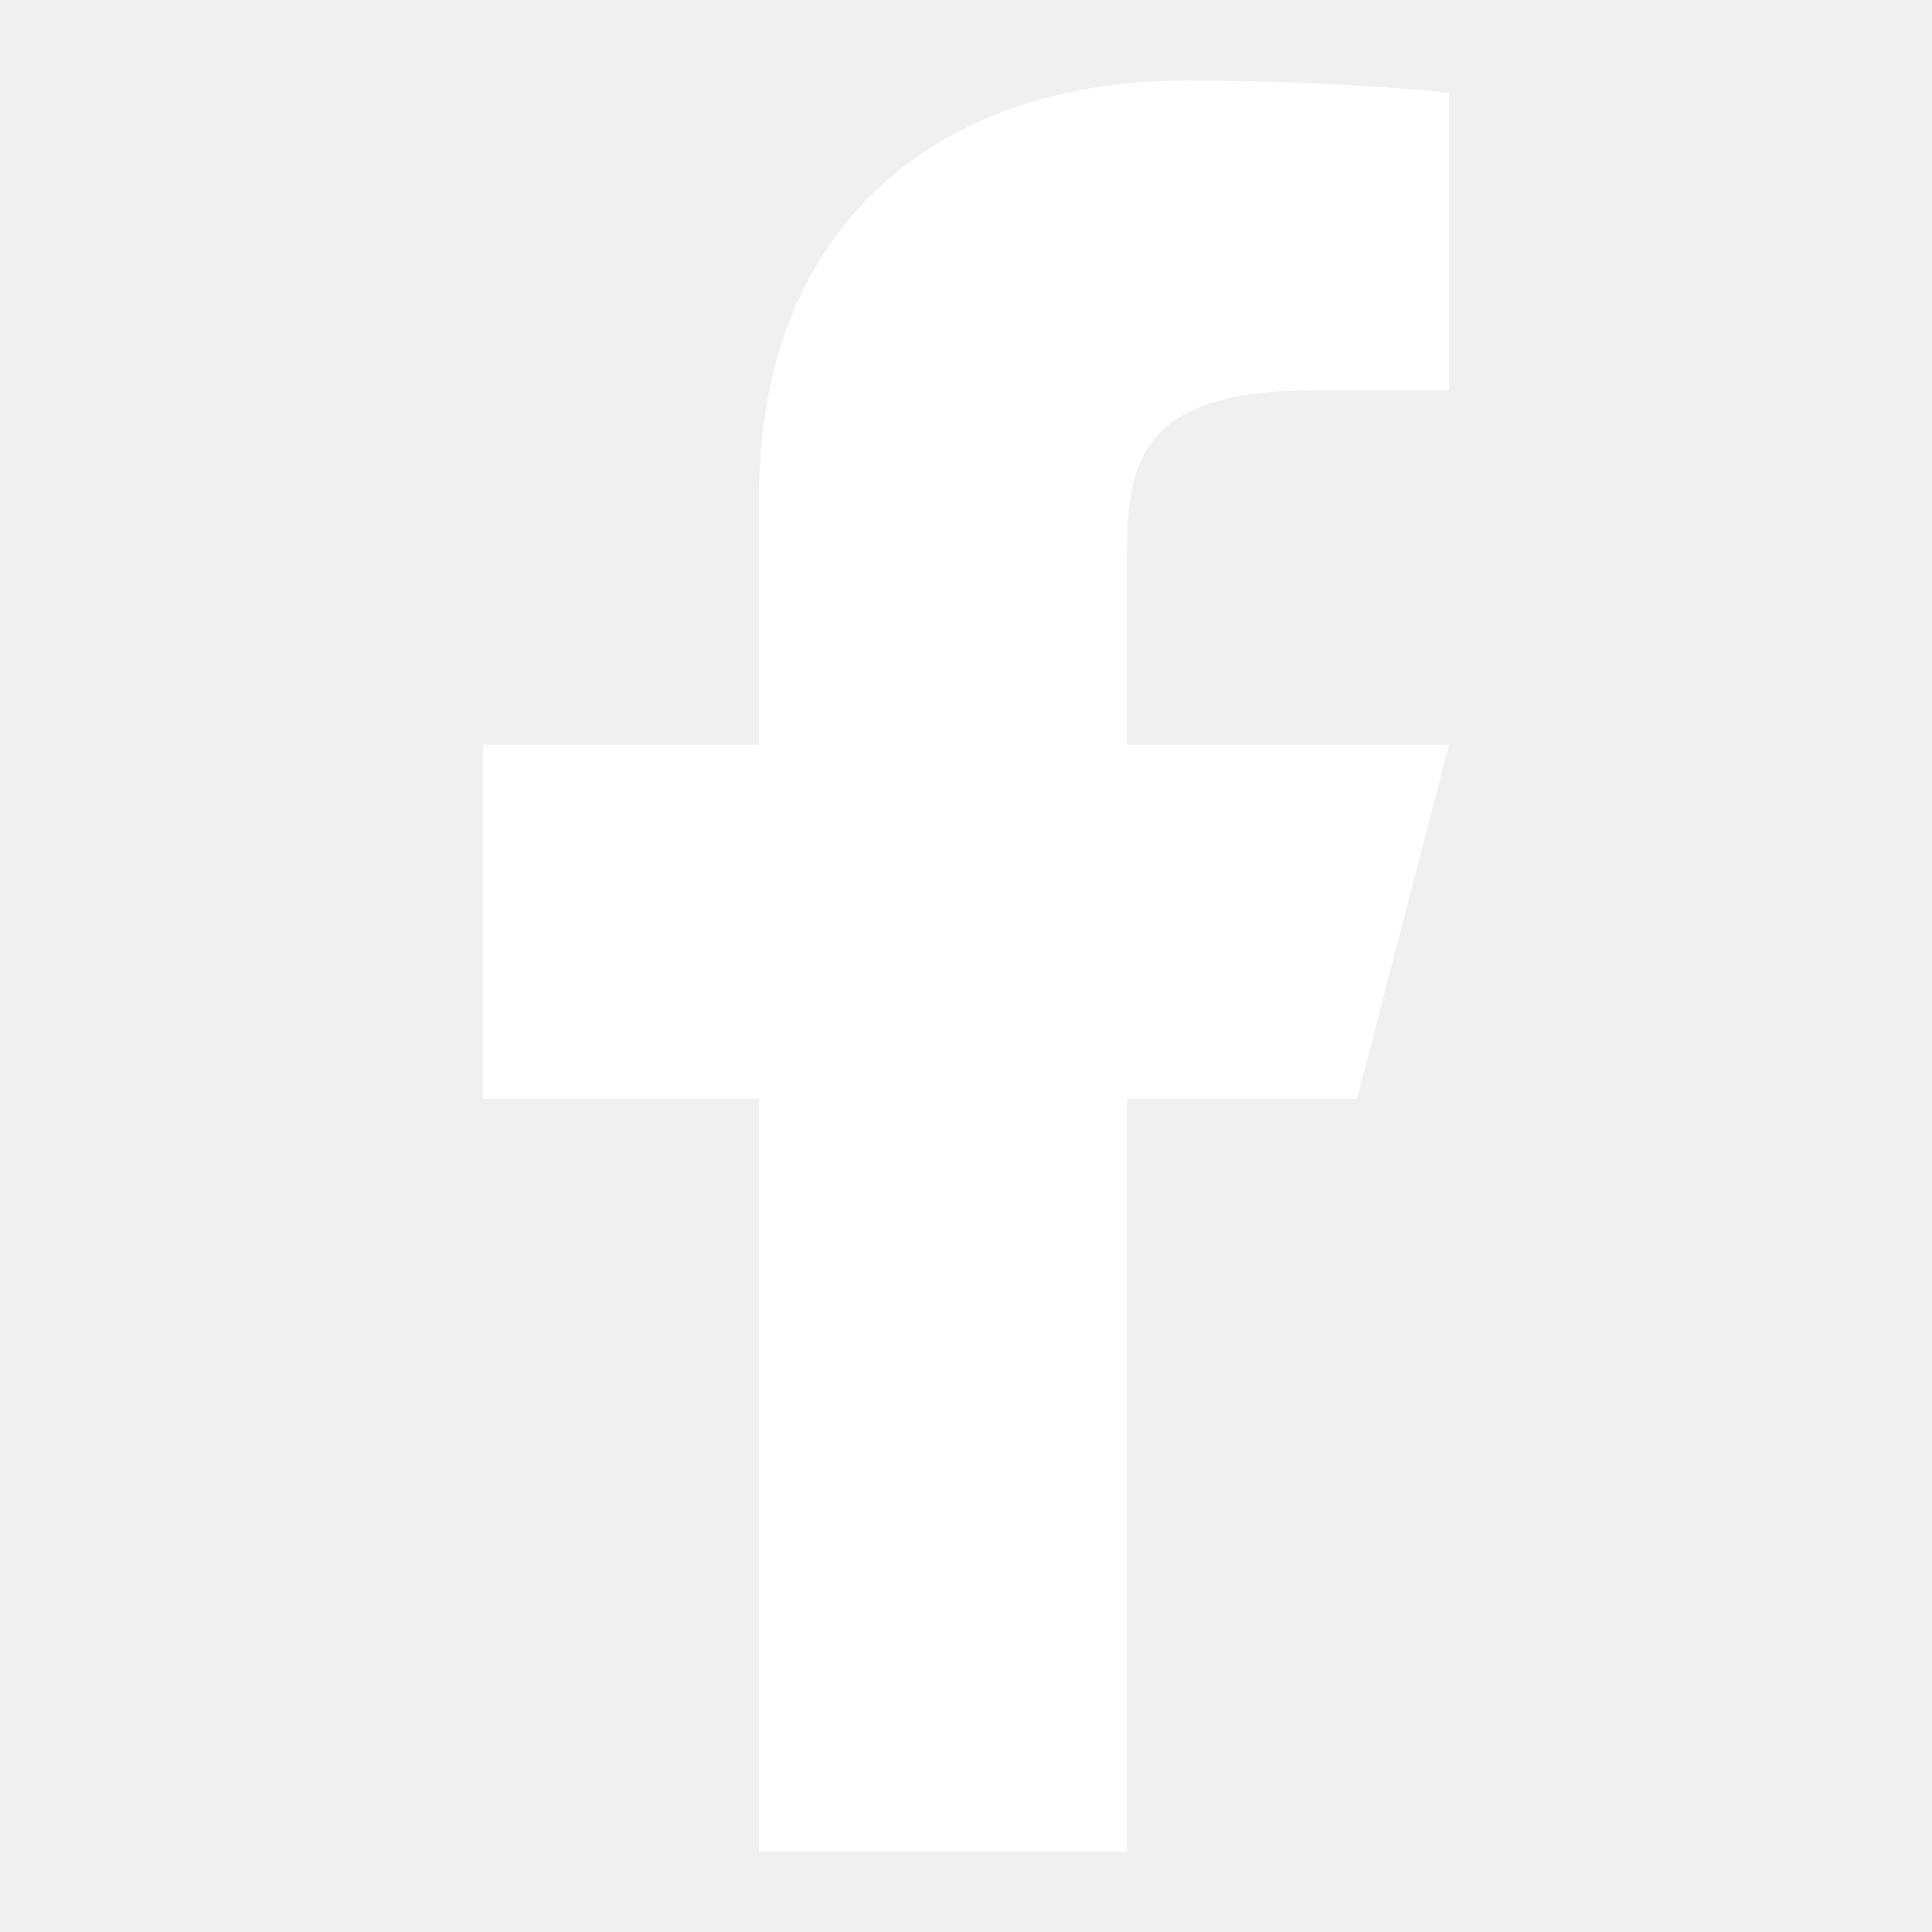
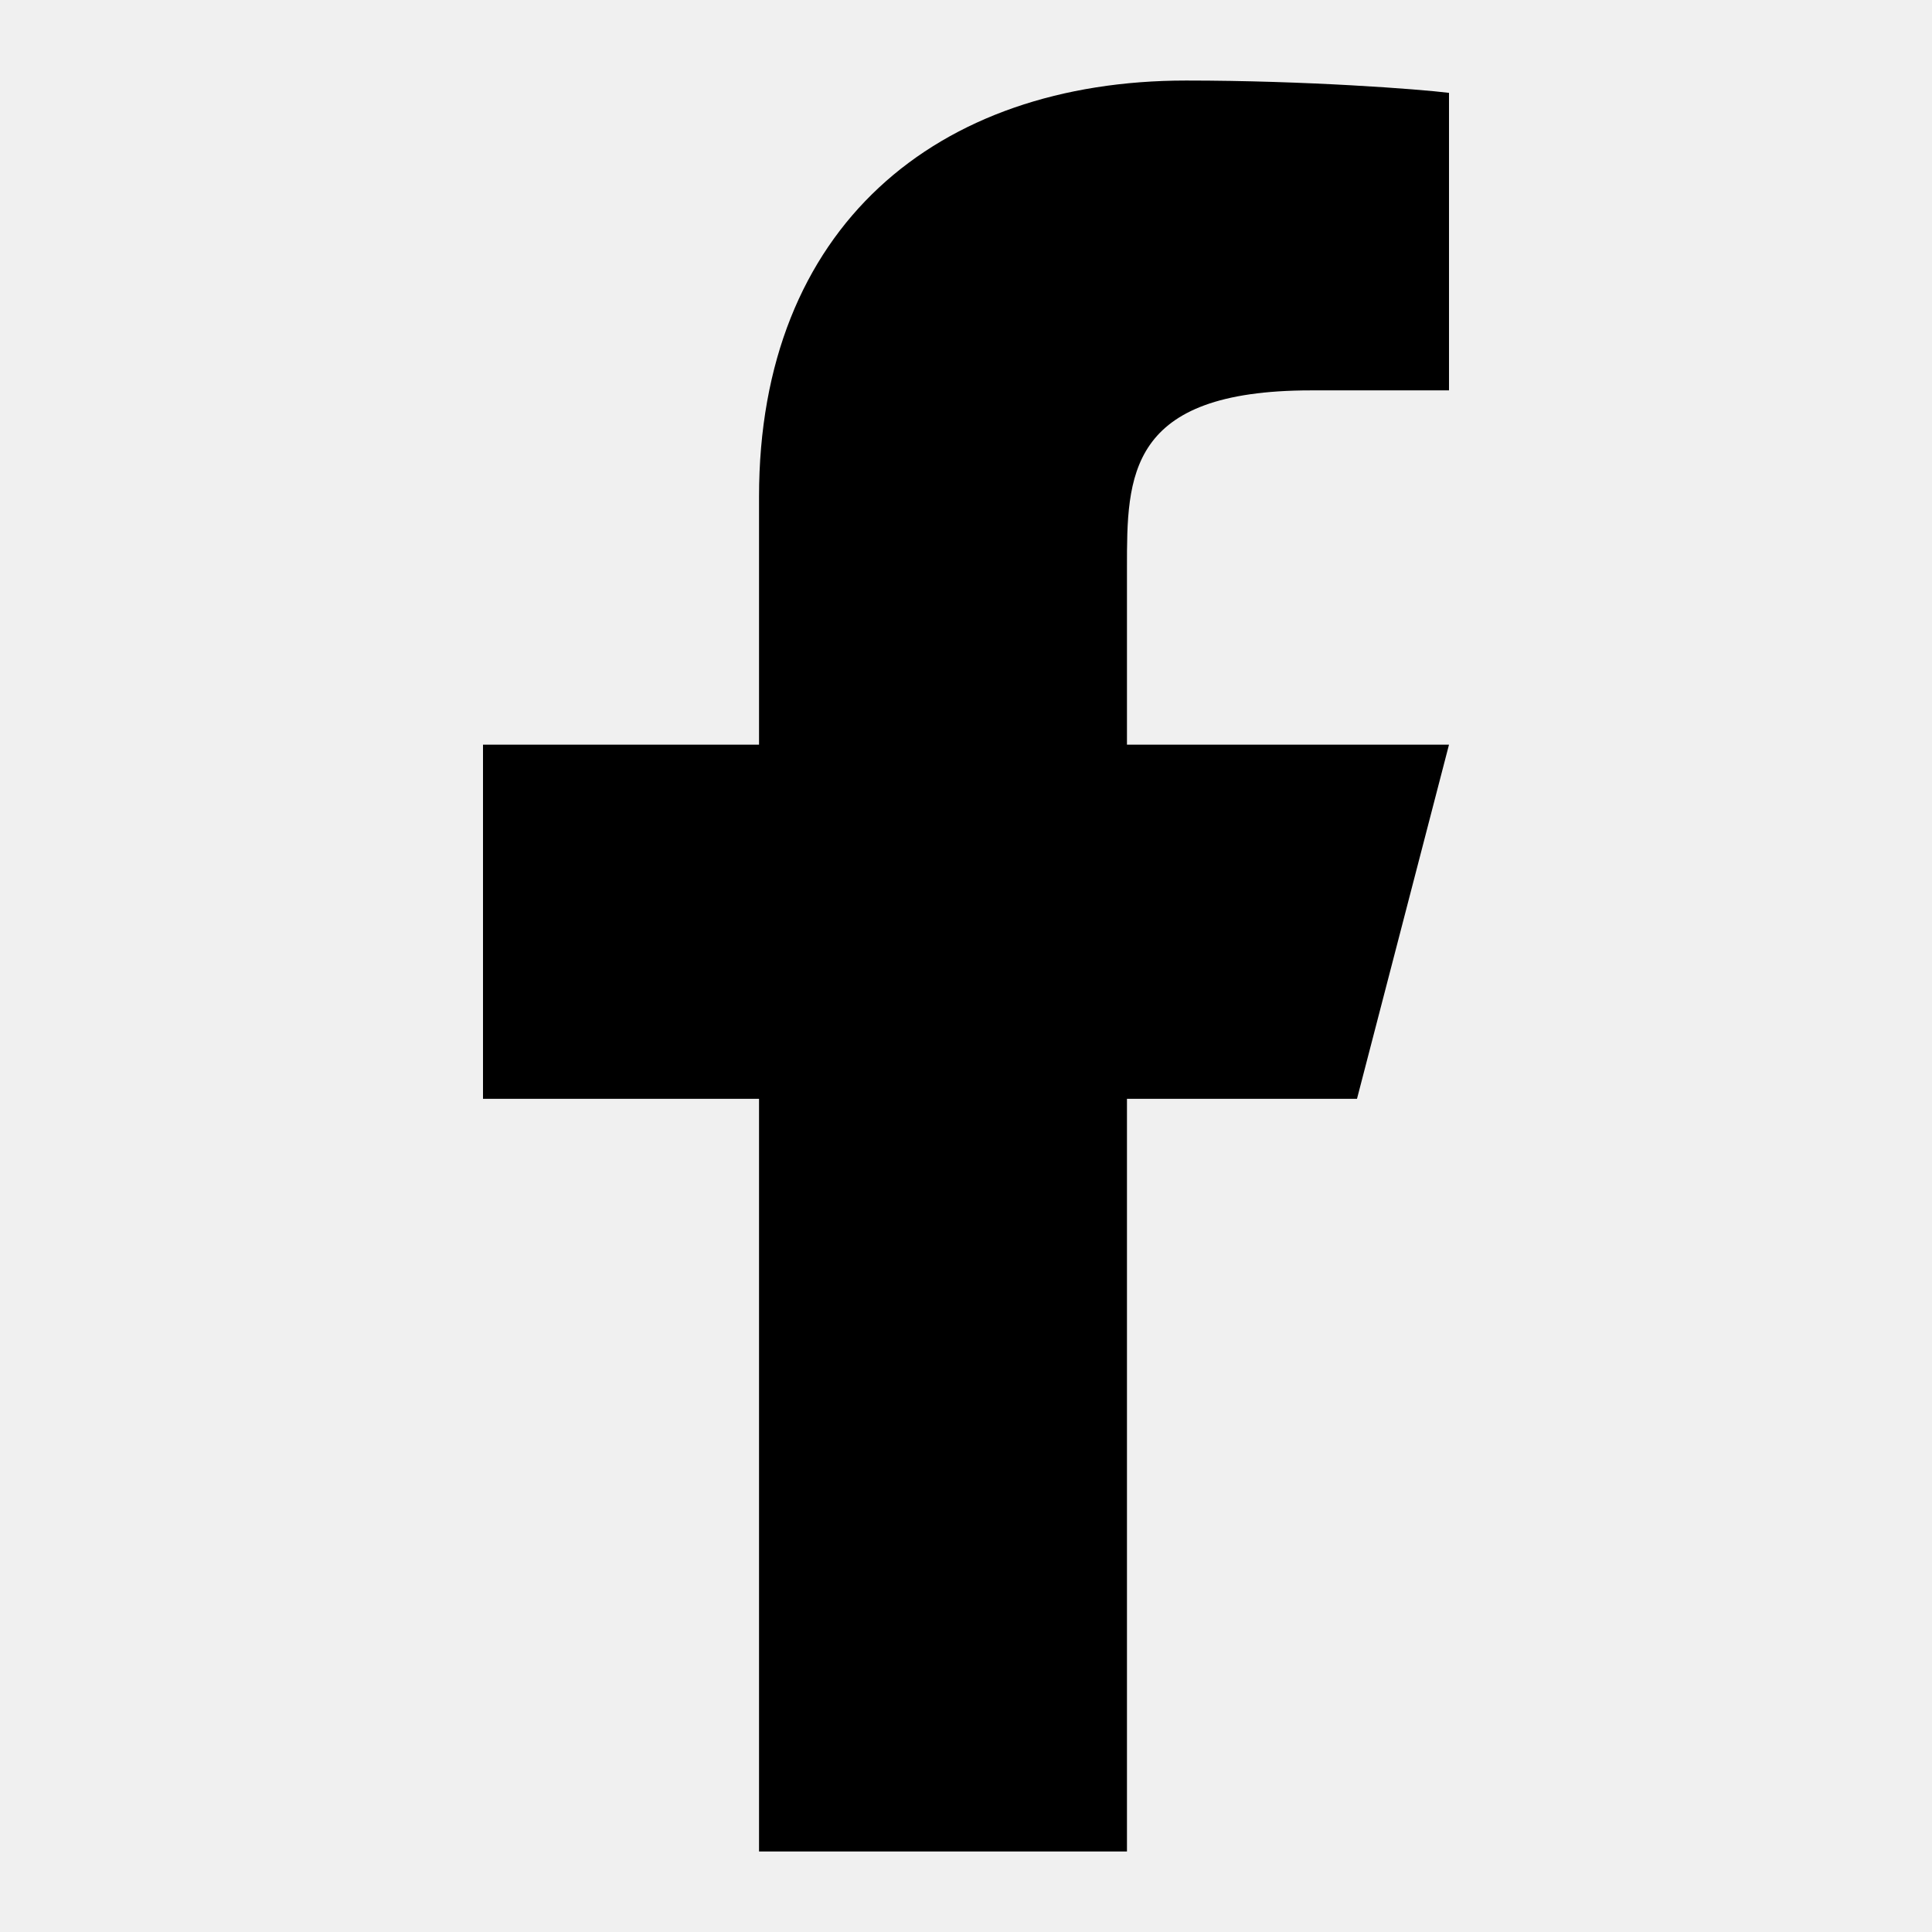
<svg xmlns="http://www.w3.org/2000/svg" width="16" height="16" viewBox="0 0 16 16" fill="none">
-   <path d="M9.333 9.1H11.238L12 6.167H9.333V4.7C9.333 3.945 9.333 3.233 10.857 3.233H12V0.769C11.752 0.738 10.814 0.667 9.823 0.667C7.755 0.667 6.286 1.882 6.286 4.113V6.167H4V9.1H6.286V15.333H9.333V9.1Z" fill="white" />
+   <path d="M9.333 9.1H11.238L12 6.167H9.333V4.7C9.333 3.945 9.333 3.233 10.857 3.233H12V0.769C11.752 0.738 10.814 0.667 9.823 0.667C7.755 0.667 6.286 1.882 6.286 4.113V6.167H4V9.1H6.286V15.333H9.333V9.1Z" fill="currentColor" />
</svg>
